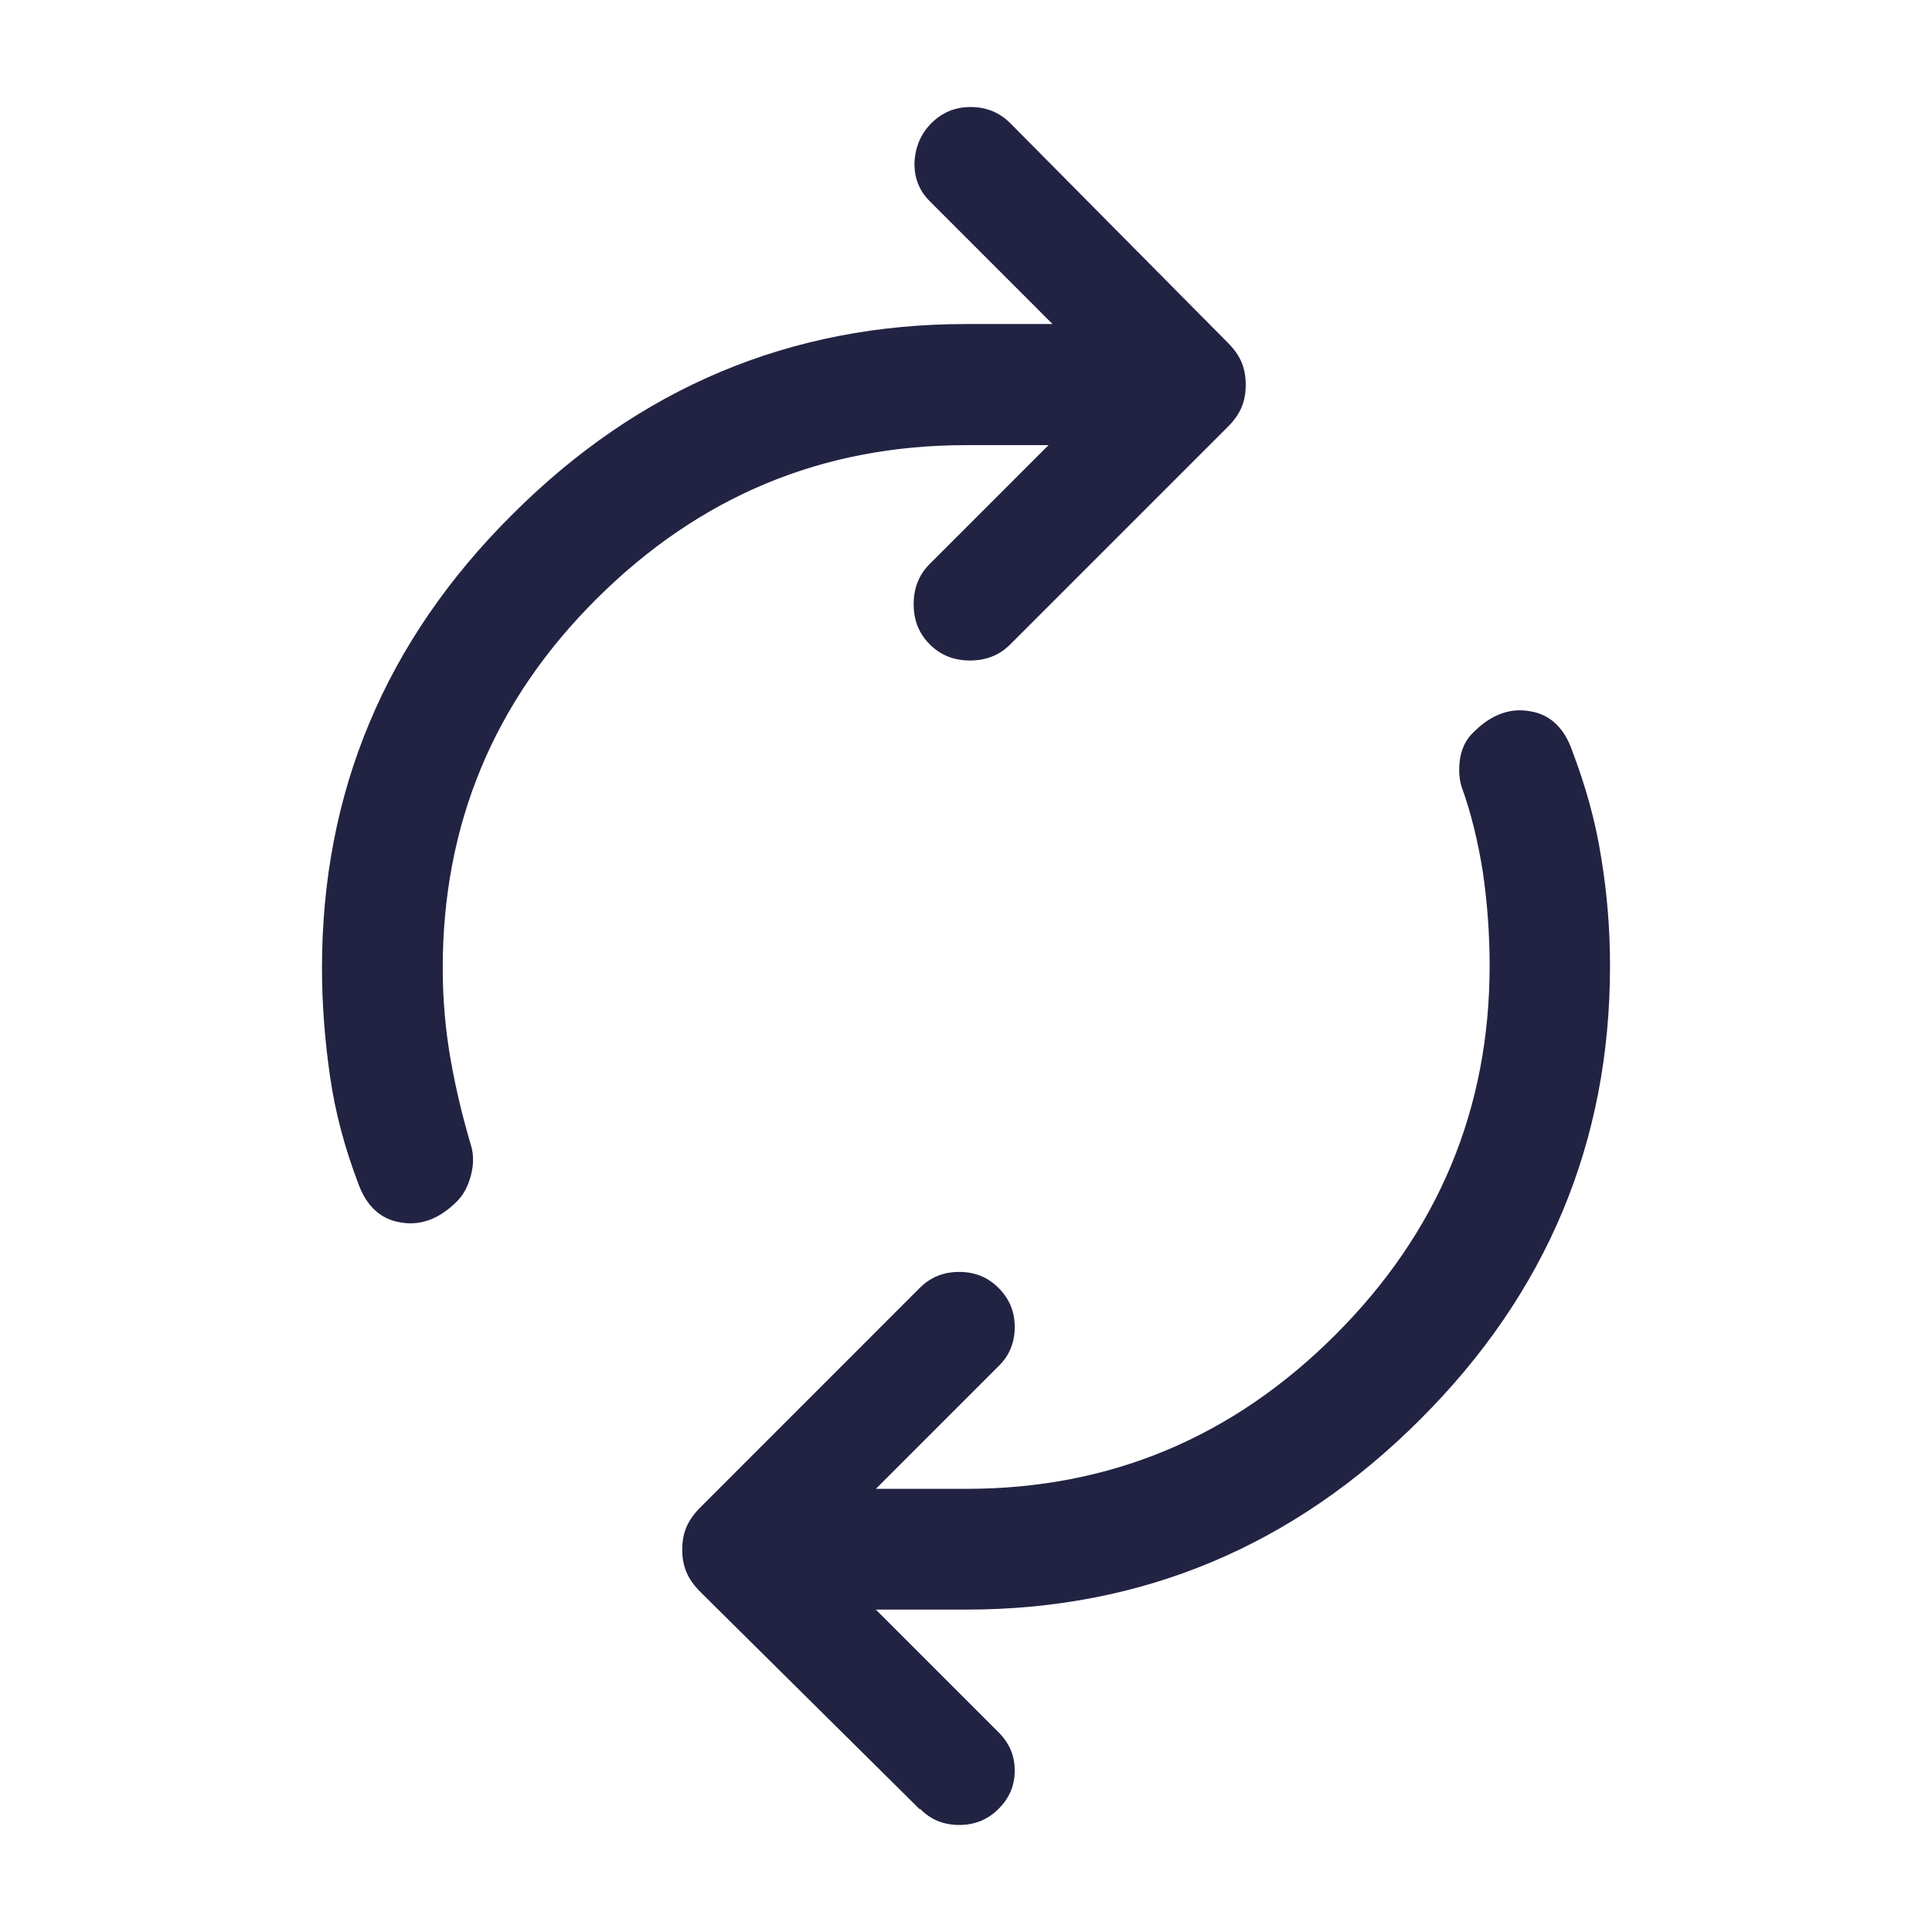
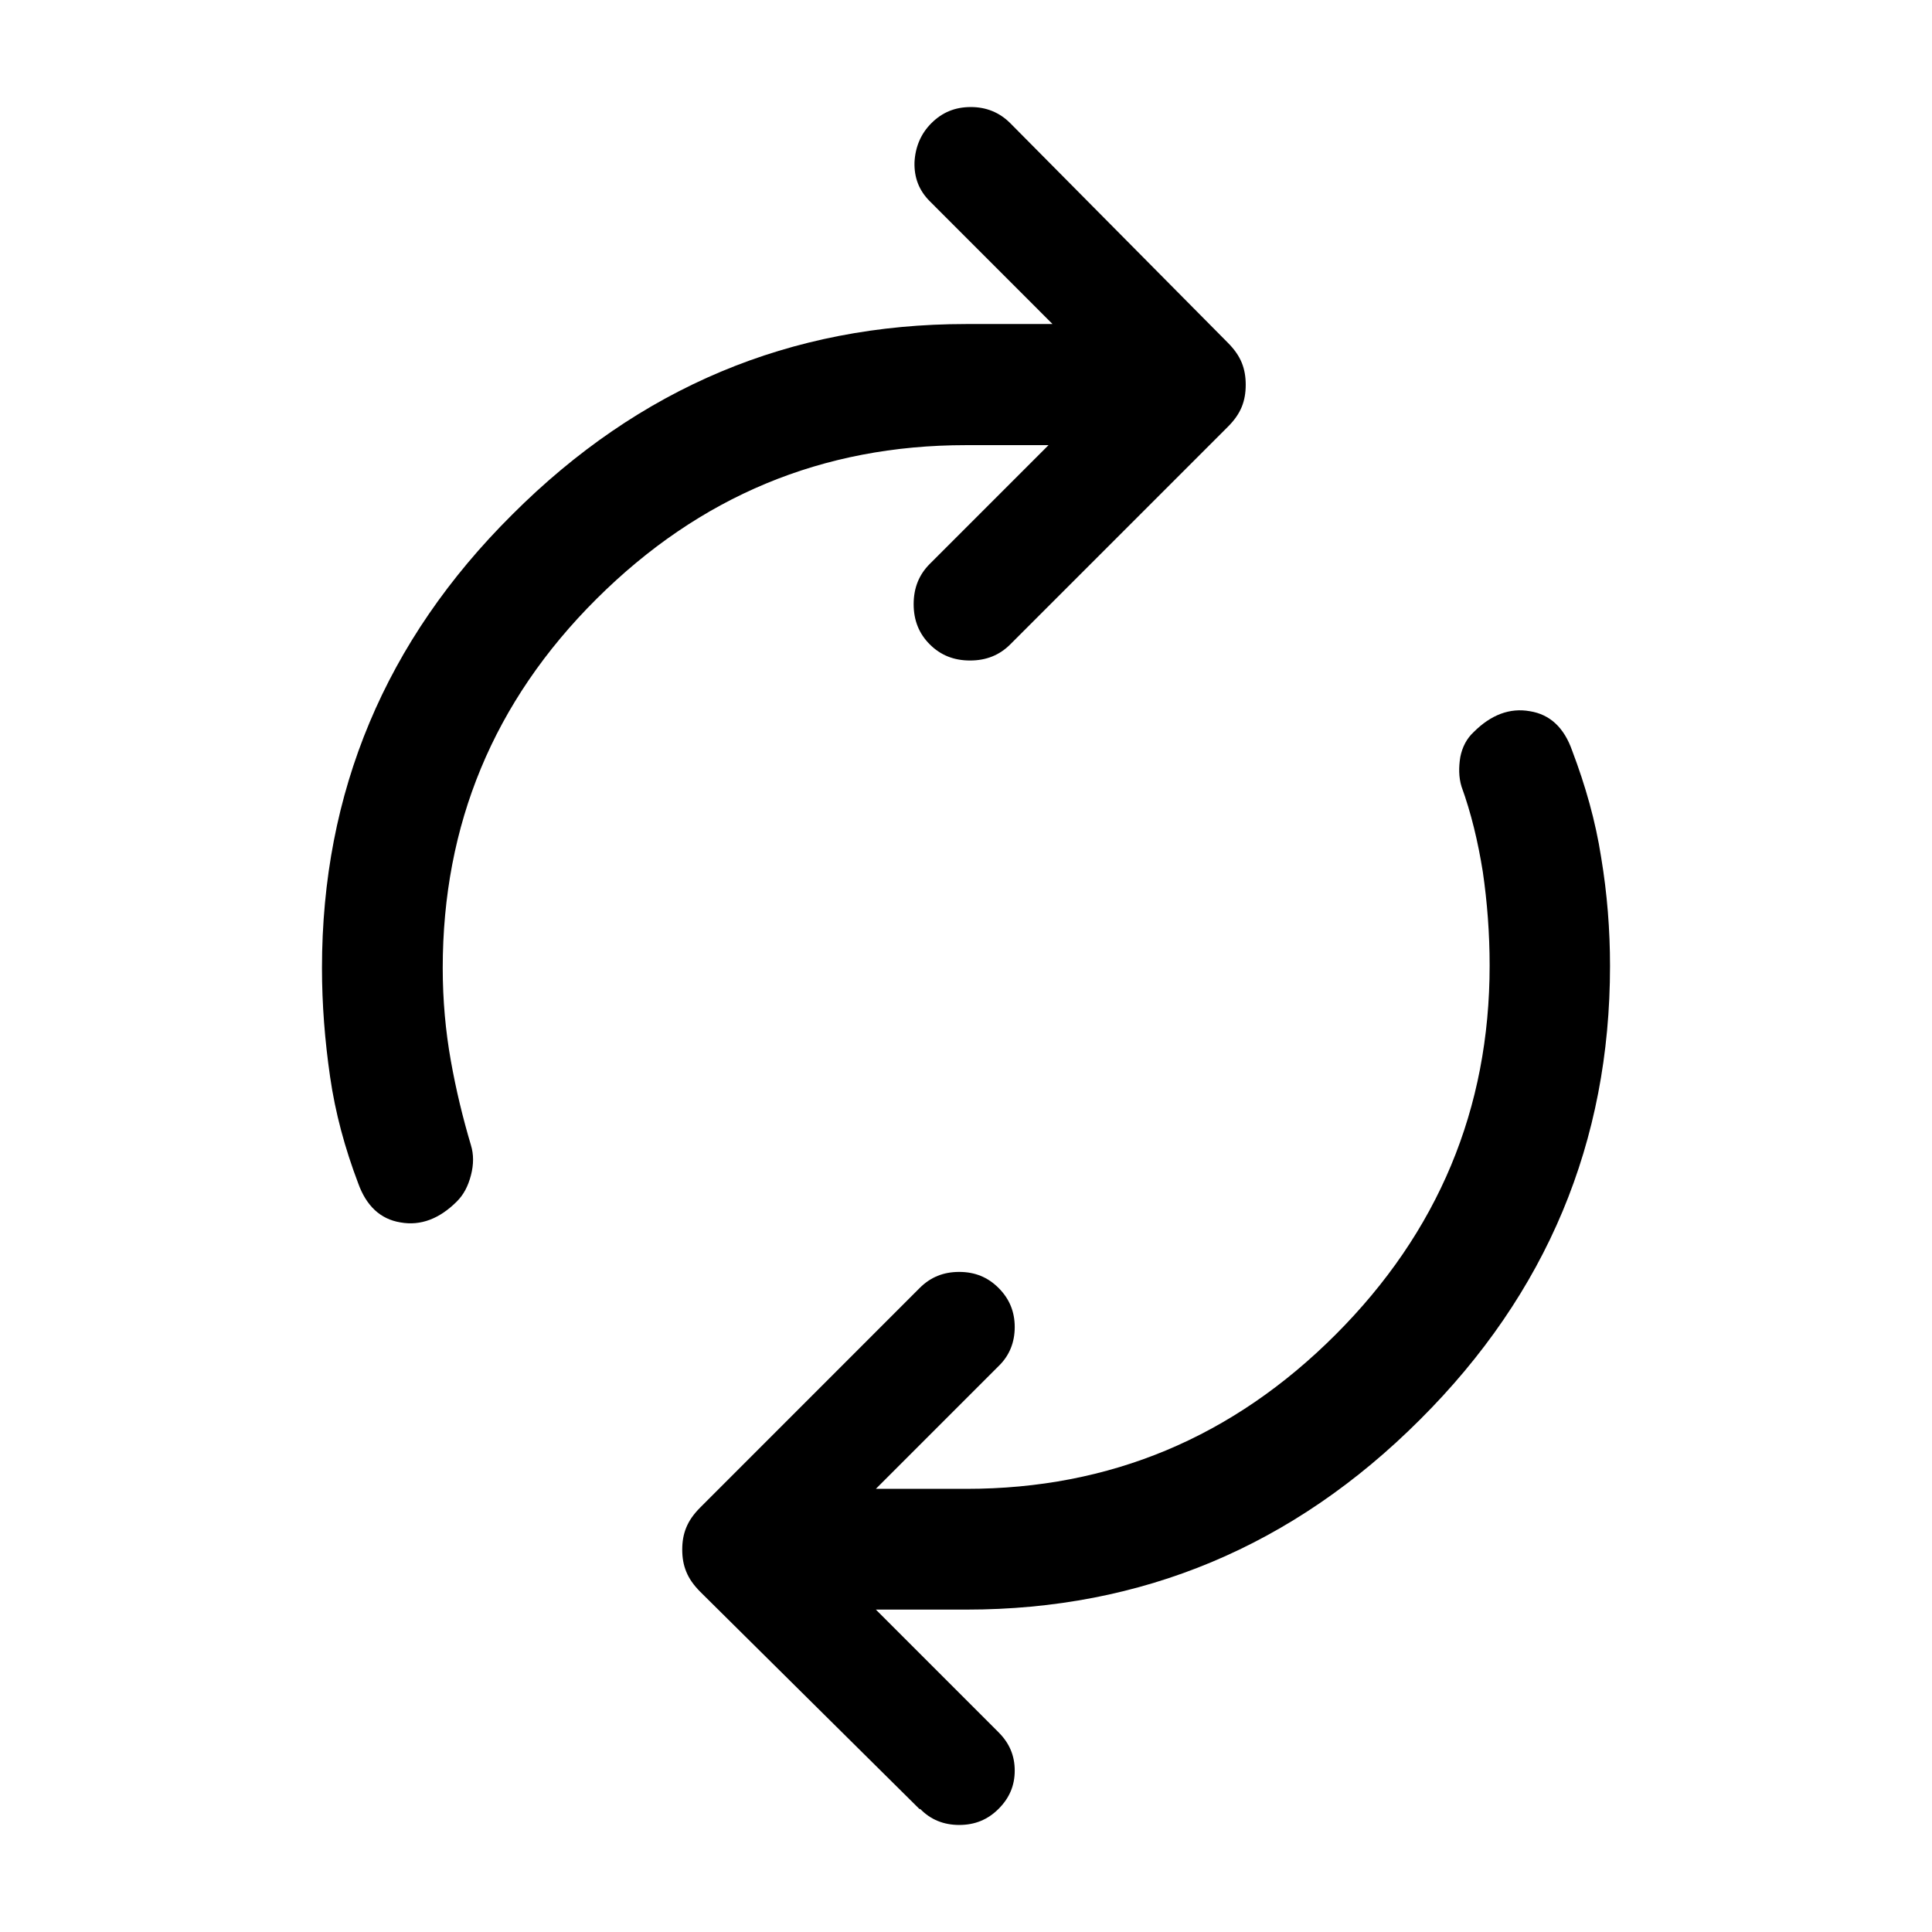
<svg xmlns="http://www.w3.org/2000/svg" width="32" height="32" viewBox="0 0 32 32" fill="none">
-   <path d="M5.933 19.6C5.713 19.02 5.553 18.433 5.467 17.833C5.38 17.233 5.333 16.633 5.333 16.033C5.333 13.12 6.38 10.613 8.487 8.52C10.587 6.42 13.093 5.367 16 5.367H17.433L15.4 3.333C15.22 3.153 15.14 2.94 15.147 2.687C15.16 2.433 15.253 2.213 15.427 2.04C15.607 1.86 15.82 1.773 16.08 1.773C16.333 1.773 16.553 1.86 16.733 2.04L20.333 5.673C20.447 5.787 20.52 5.893 20.567 6.007C20.613 6.12 20.633 6.24 20.633 6.373C20.633 6.507 20.613 6.627 20.567 6.74C20.52 6.853 20.447 6.96 20.333 7.073L16.733 10.673C16.553 10.853 16.333 10.94 16.067 10.94C15.8 10.94 15.58 10.853 15.4 10.673C15.22 10.493 15.133 10.273 15.133 10.007C15.133 9.74 15.22 9.52 15.4 9.34L17.367 7.373H16C13.62 7.373 11.587 8.22 9.88 9.92C8.173 11.62 7.333 13.66 7.333 16.033C7.333 16.567 7.38 17.08 7.467 17.567C7.553 18.053 7.667 18.52 7.8 18.967C7.847 19.12 7.847 19.287 7.8 19.467C7.753 19.647 7.68 19.787 7.567 19.9C7.28 20.187 6.967 20.307 6.633 20.247C6.3 20.193 6.067 19.973 5.933 19.6V19.6ZM15.233 29.967L11.6 26.367C11.487 26.253 11.413 26.147 11.367 26.033C11.32 25.92 11.3 25.8 11.3 25.667C11.3 25.533 11.32 25.413 11.367 25.3C11.413 25.187 11.487 25.08 11.6 24.967L15.233 21.333C15.413 21.153 15.627 21.067 15.887 21.067C16.147 21.067 16.36 21.153 16.54 21.333C16.72 21.513 16.807 21.727 16.807 21.98C16.807 22.233 16.72 22.453 16.54 22.627L14.507 24.66H16.007C18.387 24.66 20.42 23.807 22.12 22.107C23.82 20.407 24.673 18.367 24.673 15.993C24.673 15.46 24.633 14.94 24.56 14.44C24.48 13.94 24.367 13.467 24.207 13.027C24.16 12.873 24.16 12.707 24.187 12.54C24.22 12.373 24.293 12.233 24.407 12.127C24.693 11.84 25.007 11.72 25.34 11.78C25.673 11.833 25.907 12.053 26.04 12.433C26.26 13.013 26.427 13.6 26.52 14.2C26.62 14.8 26.667 15.4 26.667 16C26.667 18.913 25.62 21.42 23.52 23.513C21.42 25.613 18.913 26.66 16.007 26.66H14.507L16.54 28.693C16.72 28.873 16.807 29.08 16.807 29.327C16.807 29.573 16.72 29.78 16.54 29.96C16.36 30.14 16.147 30.227 15.887 30.227C15.633 30.227 15.413 30.14 15.24 29.96L15.233 29.967Z" fill="#222343" />
+   <path d="M5.933 19.6C5.713 19.02 5.553 18.433 5.467 17.833C5.38 17.233 5.333 16.633 5.333 16.033C5.333 13.12 6.38 10.613 8.487 8.52C10.587 6.42 13.093 5.367 16 5.367H17.433L15.4 3.333C15.22 3.153 15.14 2.94 15.147 2.687C15.16 2.433 15.253 2.213 15.427 2.04C15.607 1.86 15.82 1.773 16.08 1.773C16.333 1.773 16.553 1.86 16.733 2.04L20.333 5.673C20.447 5.787 20.52 5.893 20.567 6.007C20.613 6.12 20.633 6.24 20.633 6.373C20.633 6.507 20.613 6.627 20.567 6.74C20.52 6.853 20.447 6.96 20.333 7.073L16.733 10.673C16.553 10.853 16.333 10.94 16.067 10.94C15.8 10.94 15.58 10.853 15.4 10.673C15.22 10.493 15.133 10.273 15.133 10.007C15.133 9.74 15.22 9.52 15.4 9.34L17.367 7.373H16C13.62 7.373 11.587 8.22 9.88 9.92C8.173 11.62 7.333 13.66 7.333 16.033C7.333 16.567 7.38 17.08 7.467 17.567C7.553 18.053 7.667 18.52 7.8 18.967C7.847 19.12 7.847 19.287 7.8 19.467C7.753 19.647 7.68 19.787 7.567 19.9C7.28 20.187 6.967 20.307 6.633 20.247C6.3 20.193 6.067 19.973 5.933 19.6V19.6ZM15.233 29.967L11.6 26.367C11.487 26.253 11.413 26.147 11.367 26.033C11.32 25.92 11.3 25.8 11.3 25.667C11.3 25.533 11.32 25.413 11.367 25.3C11.413 25.187 11.487 25.08 11.6 24.967L15.233 21.333C15.413 21.153 15.627 21.067 15.887 21.067C16.147 21.067 16.36 21.153 16.54 21.333C16.72 21.513 16.807 21.727 16.807 21.98C16.807 22.233 16.72 22.453 16.54 22.627L14.507 24.66H16.007C18.387 24.66 20.42 23.807 22.12 22.107C23.82 20.407 24.673 18.367 24.673 15.993C24.673 15.46 24.633 14.94 24.56 14.44C24.48 13.94 24.367 13.467 24.207 13.027C24.16 12.873 24.16 12.707 24.187 12.54C24.22 12.373 24.293 12.233 24.407 12.127C24.693 11.84 25.007 11.72 25.34 11.78C25.673 11.833 25.907 12.053 26.04 12.433C26.26 13.013 26.427 13.6 26.52 14.2C26.62 14.8 26.667 15.4 26.667 16C26.667 18.913 25.62 21.42 23.52 23.513C21.42 25.613 18.913 26.66 16.007 26.66H14.507L16.54 28.693C16.72 28.873 16.807 29.08 16.807 29.327C16.807 29.573 16.72 29.78 16.54 29.96C16.36 30.14 16.147 30.227 15.887 30.227C15.633 30.227 15.413 30.14 15.24 29.96L15.233 29.967Z" fill="currentColor" />
</svg>
